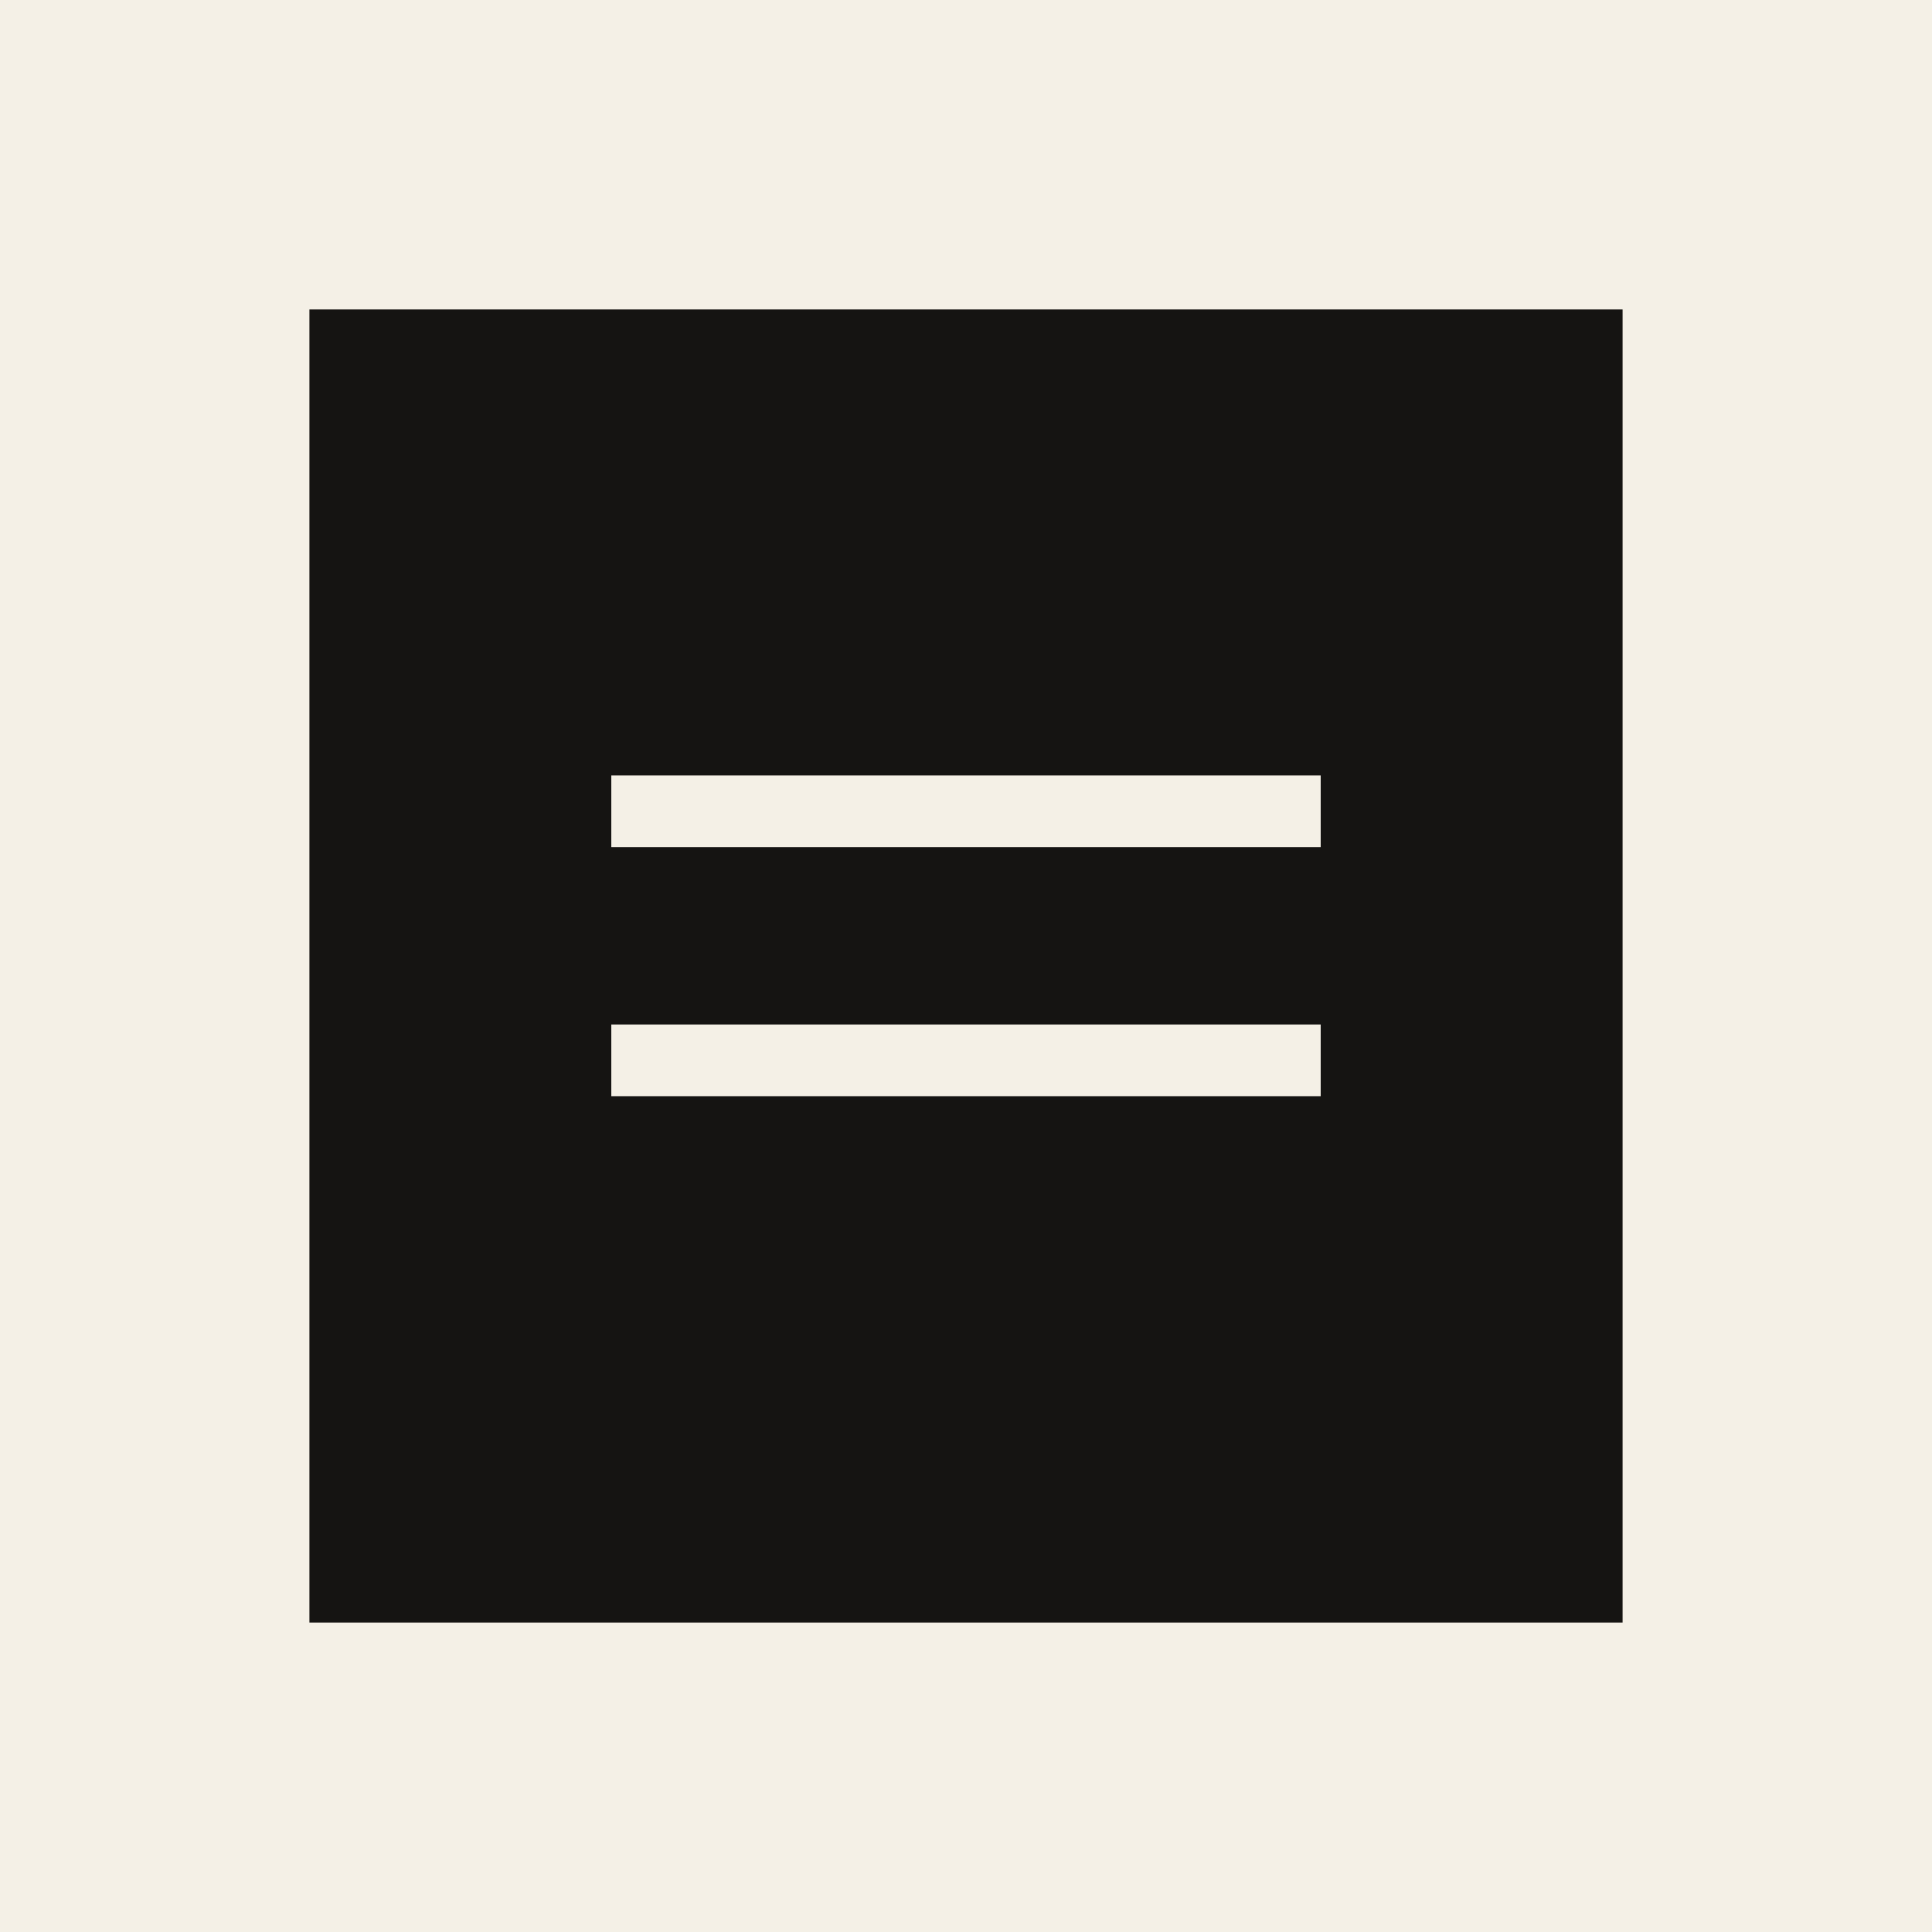
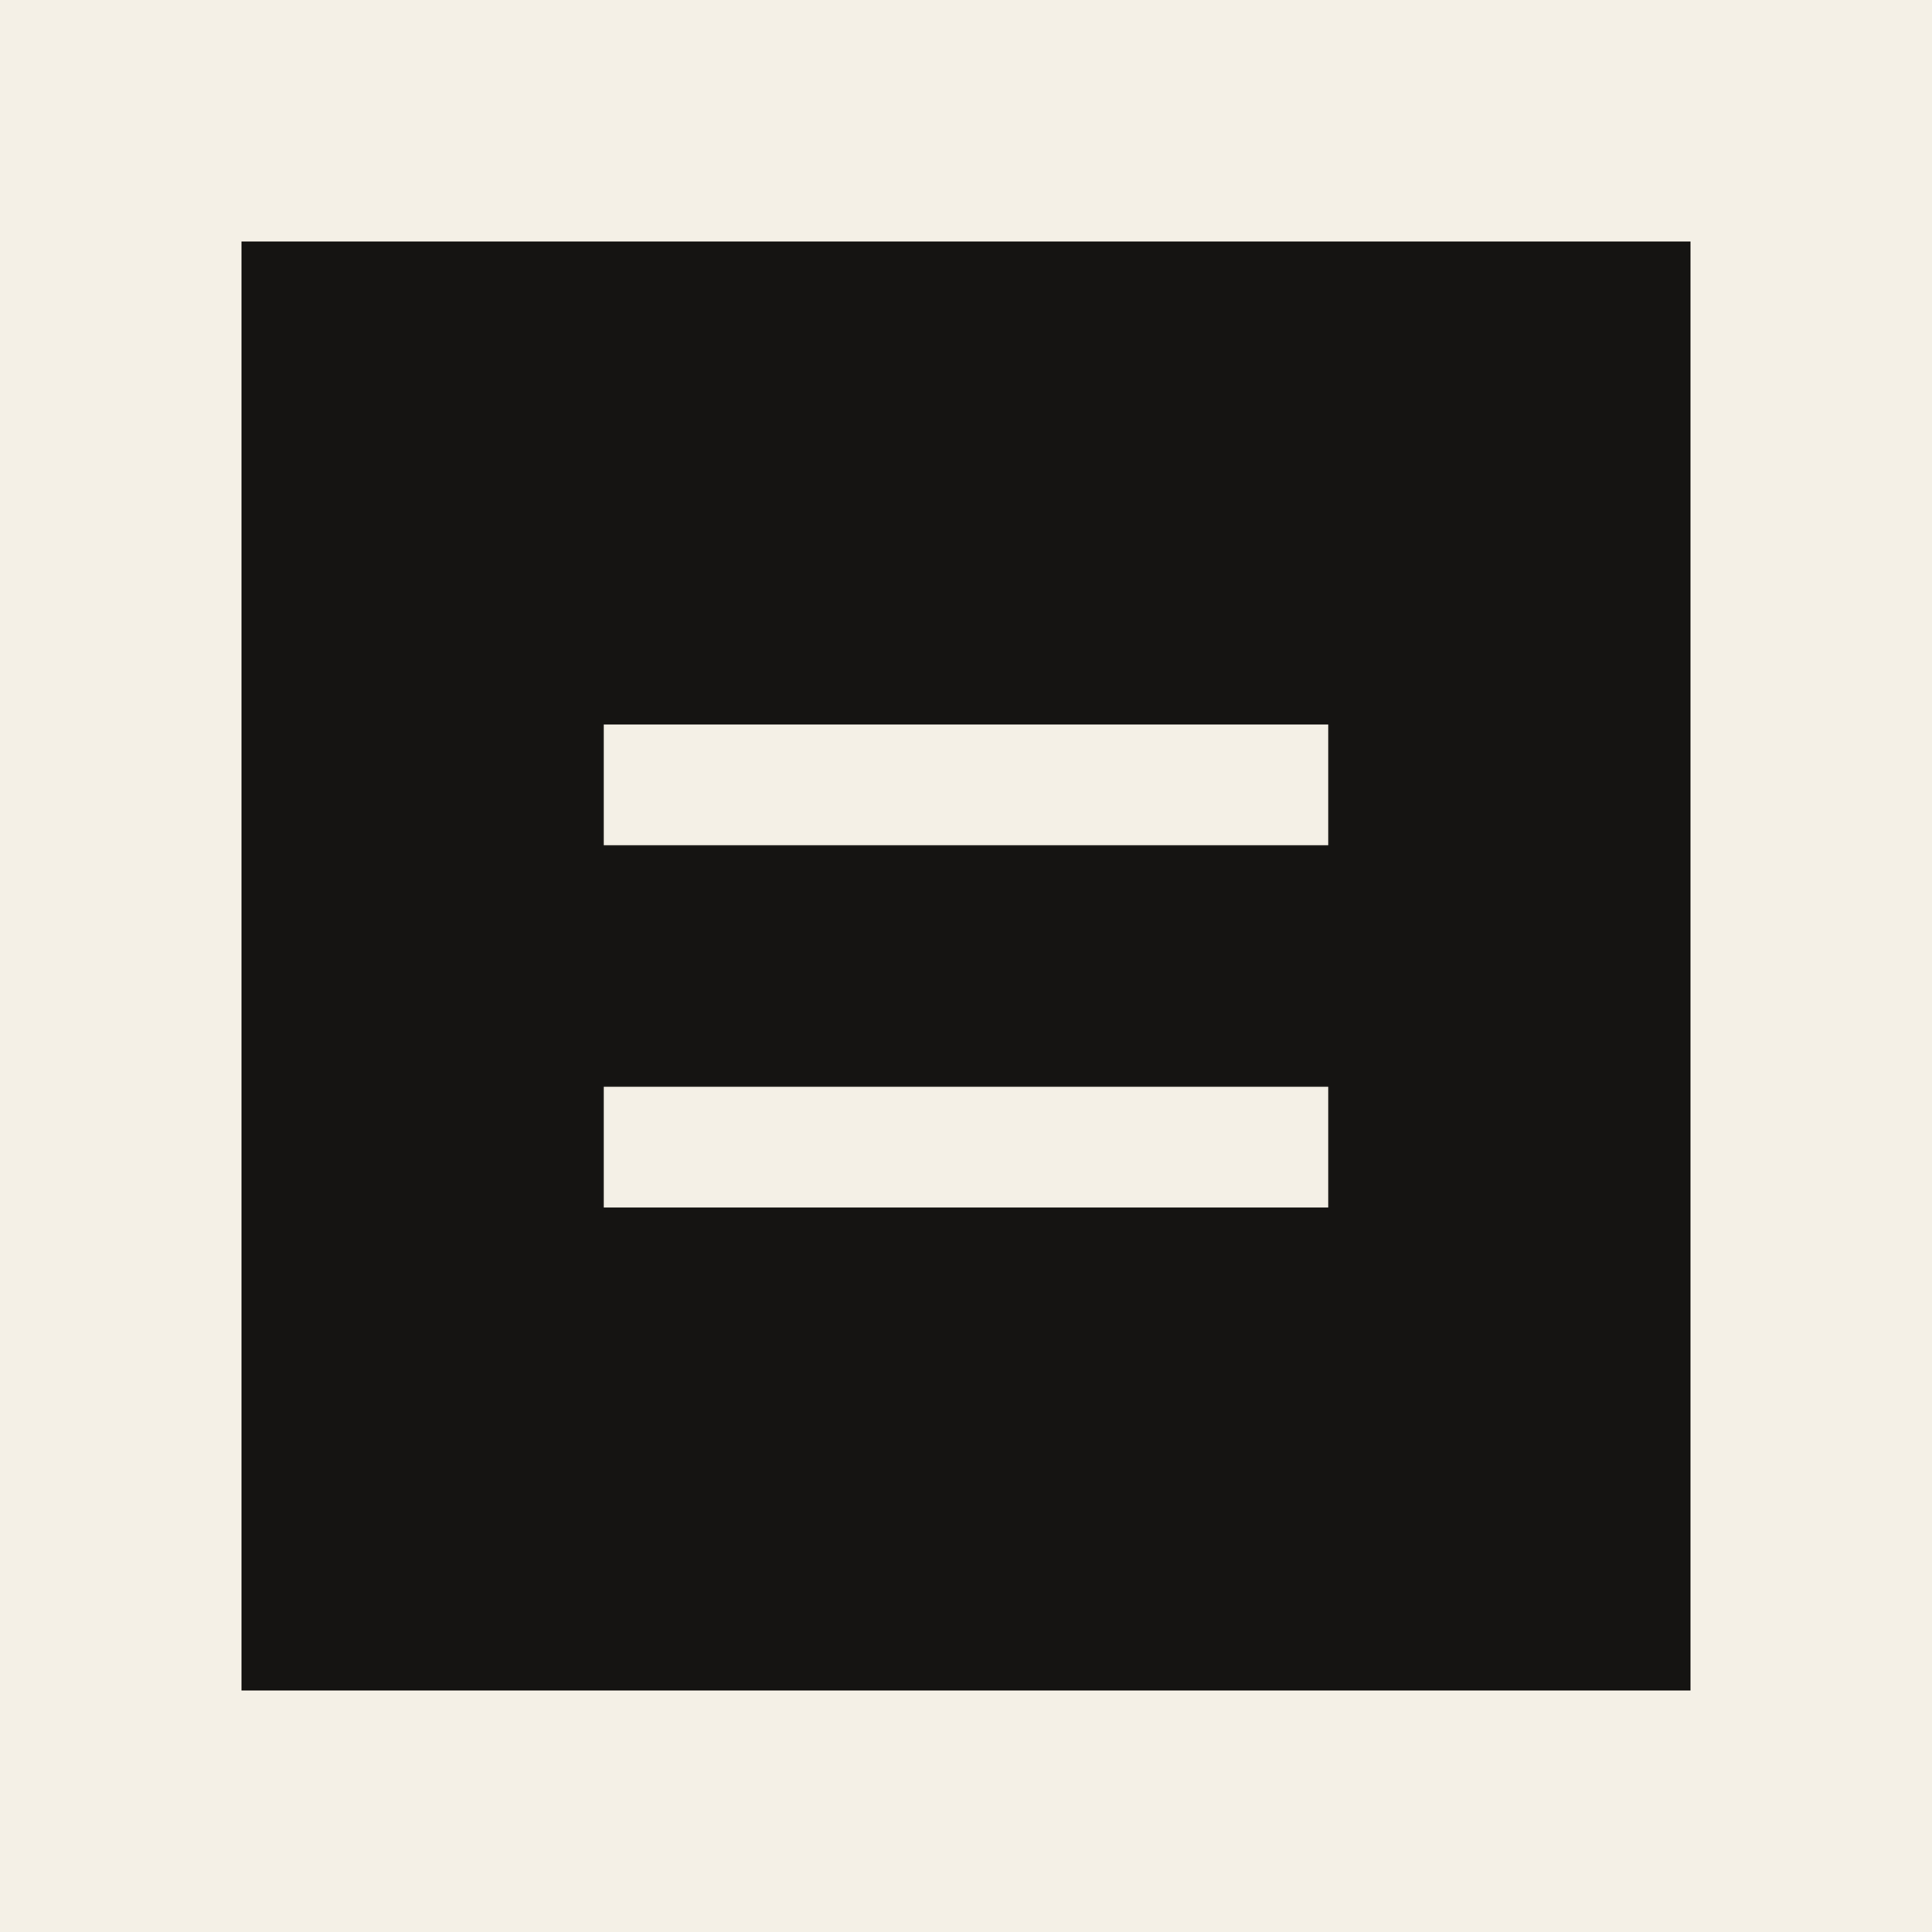
<svg xmlns="http://www.w3.org/2000/svg" viewBox="0 0 1024 1024">
  <rect width="1024" height="1024" fill="#f4f0e6" />
-   <rect x="164" y="164" width="696" height="696" fill="#151412" />
-   <path d="M324 430h376M324 562h376" stroke="#f4f0e6" stroke-width="38" />
+   <rect x="128" y="128" width="768" height="768" fill="#151412" />
+   <path d="M320 416h384M320 608h384" stroke="#f4f0e6" stroke-width="64" />
</svg>
